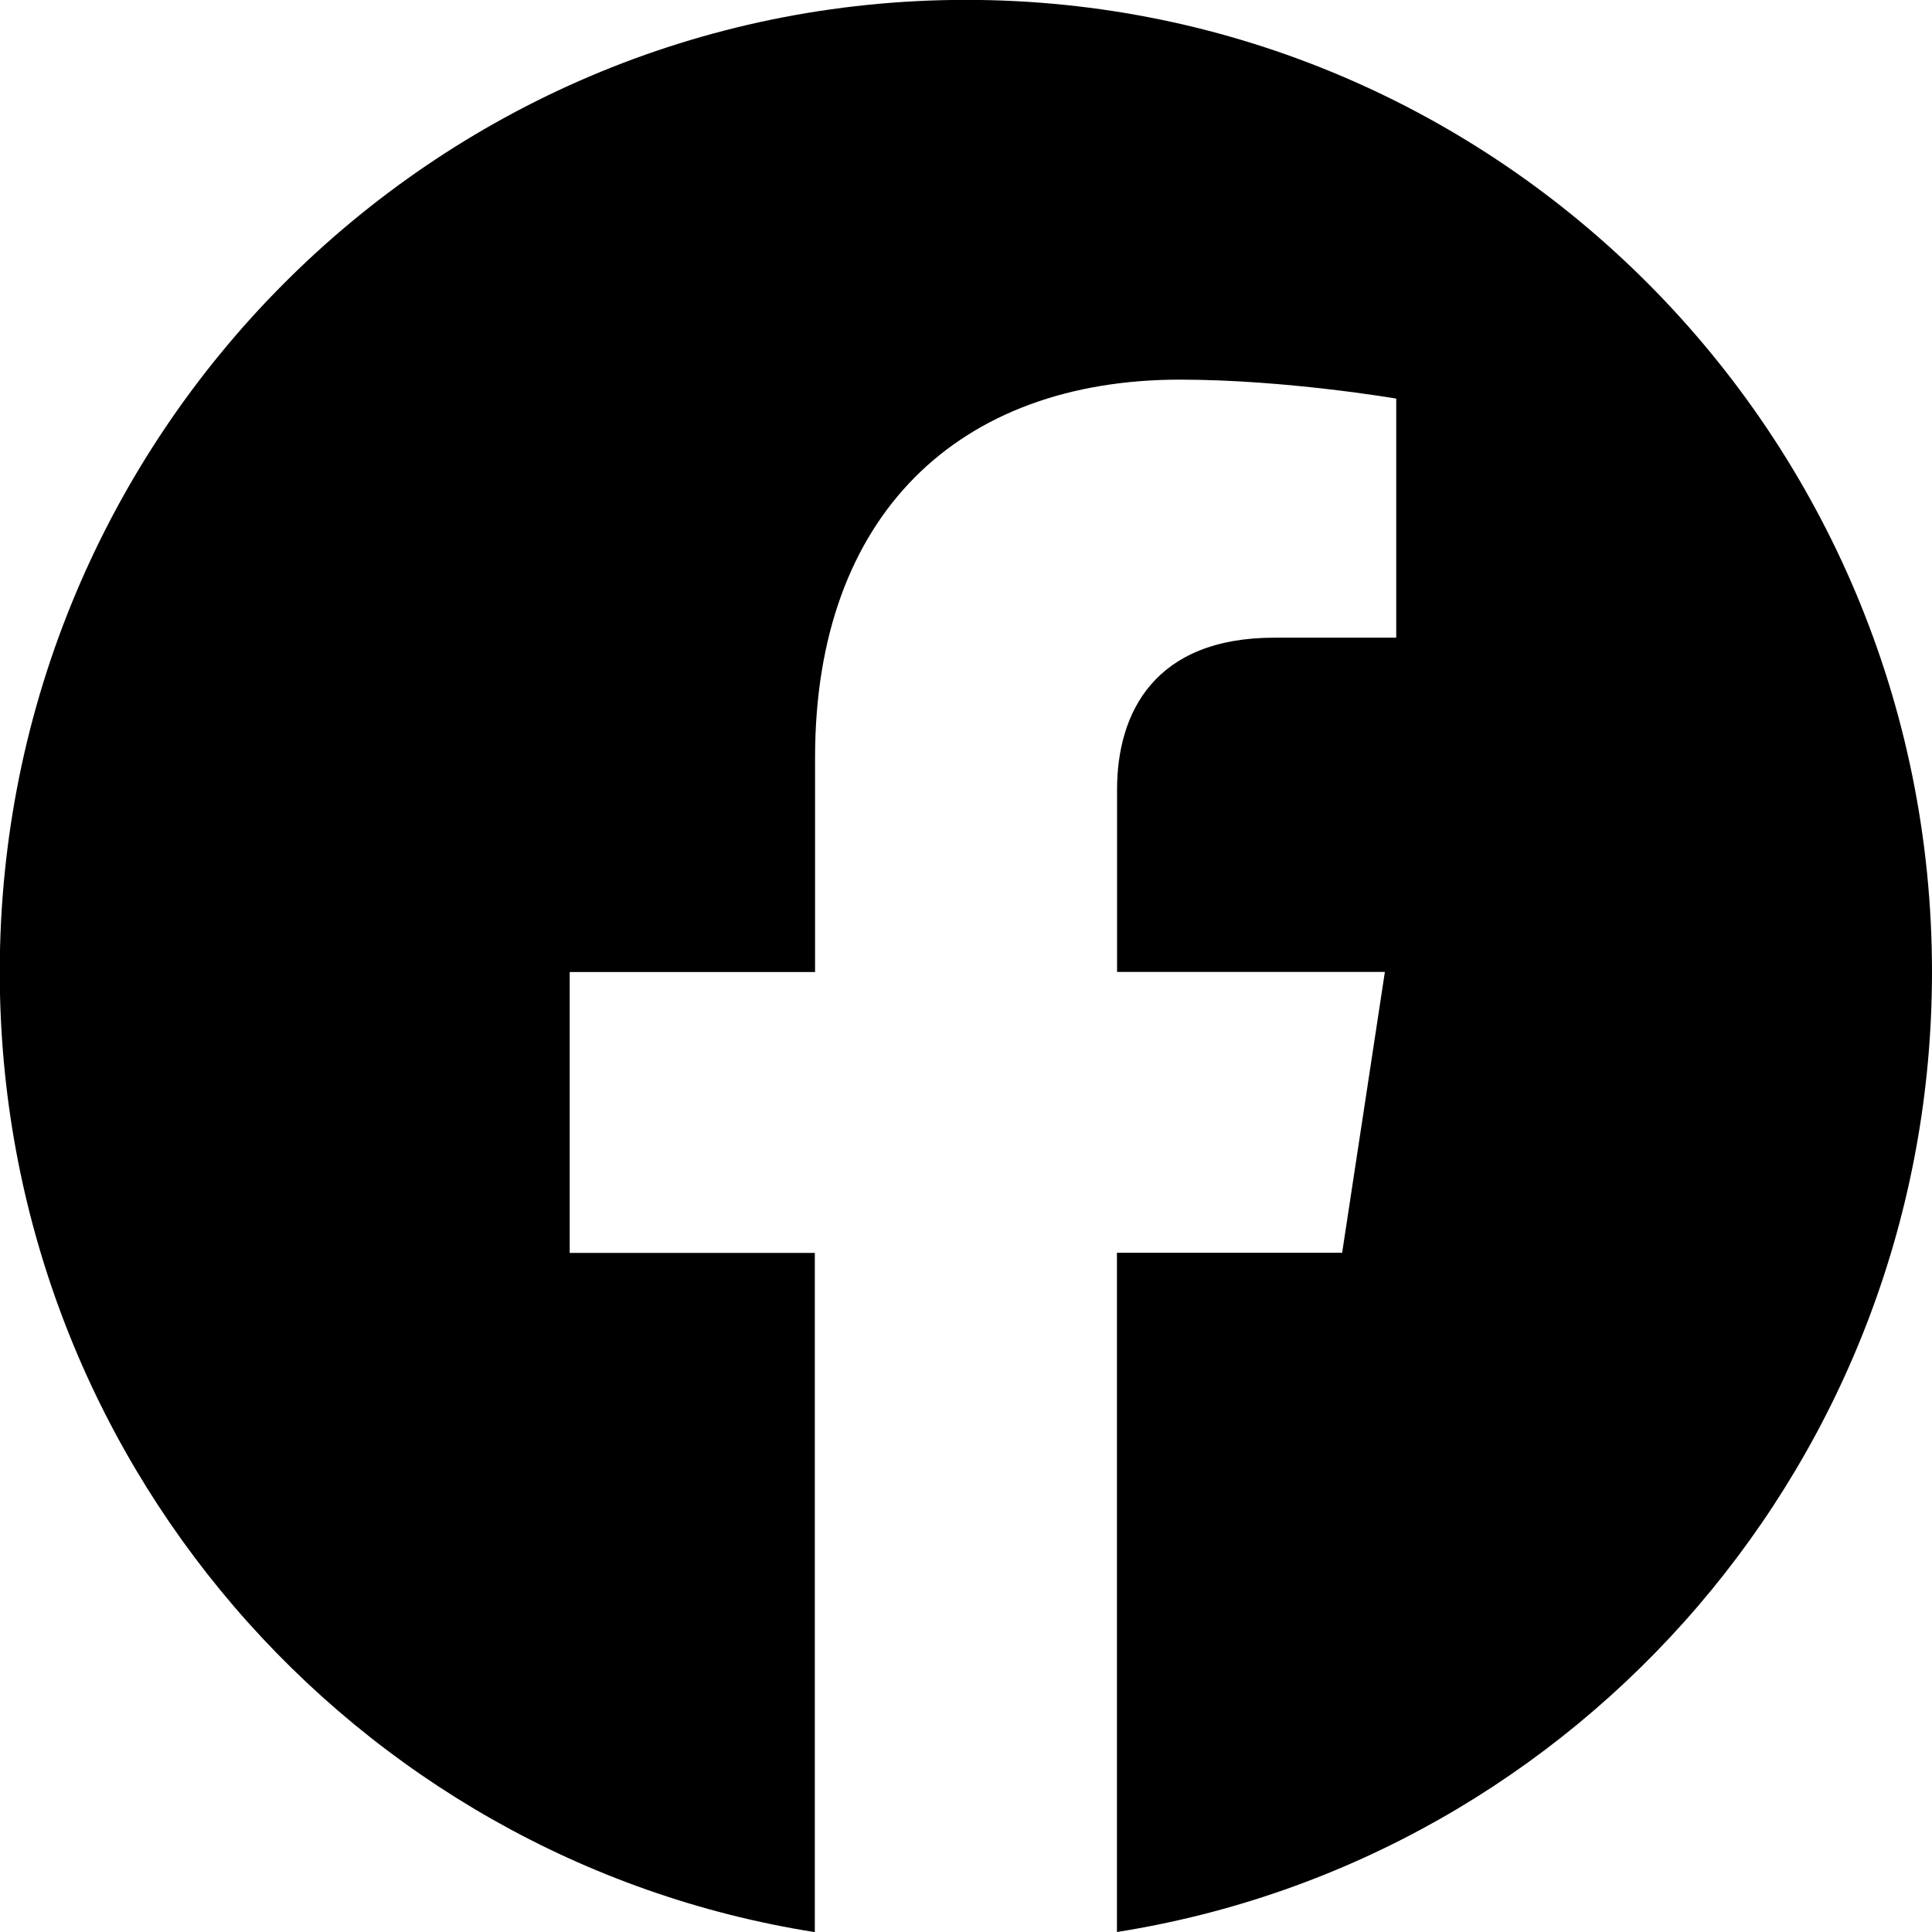
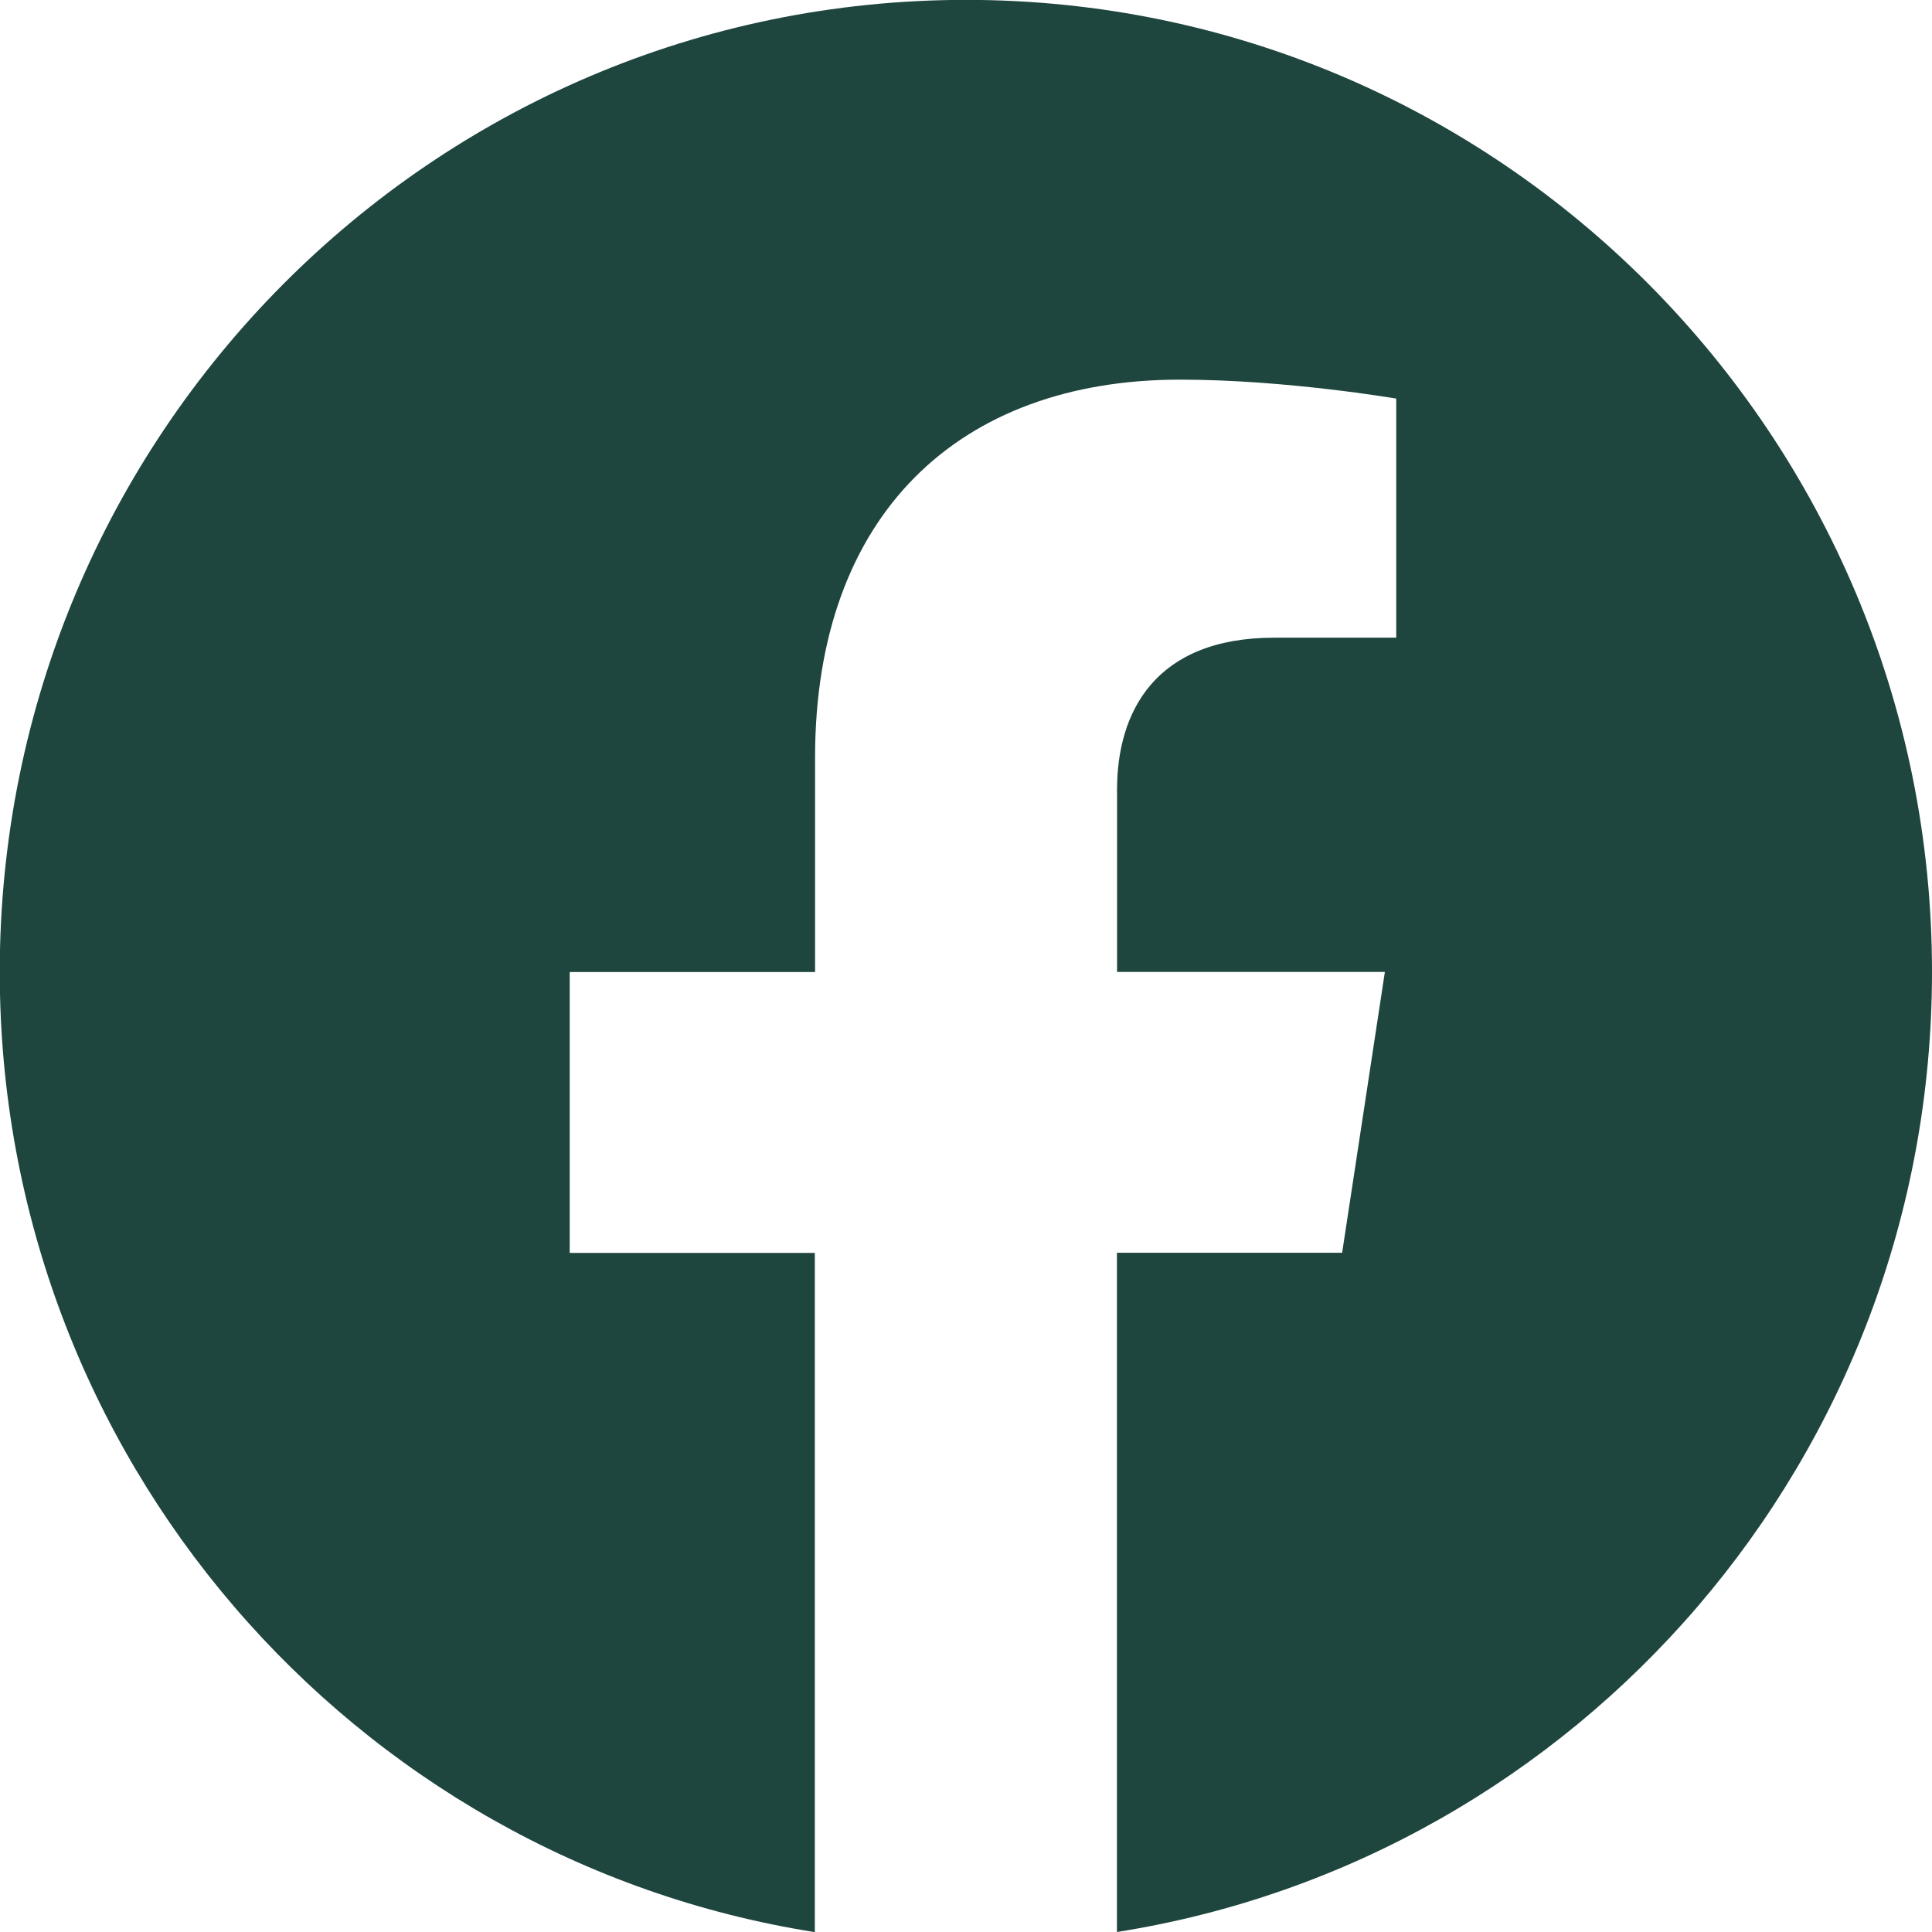
- <svg xmlns="http://www.w3.org/2000/svg" width="30" height="30" fill="currentColor" class="bi bi-facebook" viewBox="0 0 16 16">
+ <svg xmlns="http://www.w3.org/2000/svg" width="30" height="30" fill="#1E453E" class="bi bi-facebook" viewBox="0 0 16 16">
  <path d="M16 8.049c0-4.446-3.582-8.05-8-8.05C3.58 0-.002 3.603-.002 8.05c0 4.017 2.926 7.347 6.75 7.951v-5.625h-2.03V8.05H6.75V6.275c0-2.017 1.195-3.131 3.022-3.131.876 0 1.791.157 1.791.157v1.98h-1.009c-.993 0-1.303.621-1.303 1.258v1.51h2.218l-.354 2.326H9.25V16c3.824-.604 6.75-3.934 6.75-7.951" />
</svg>
